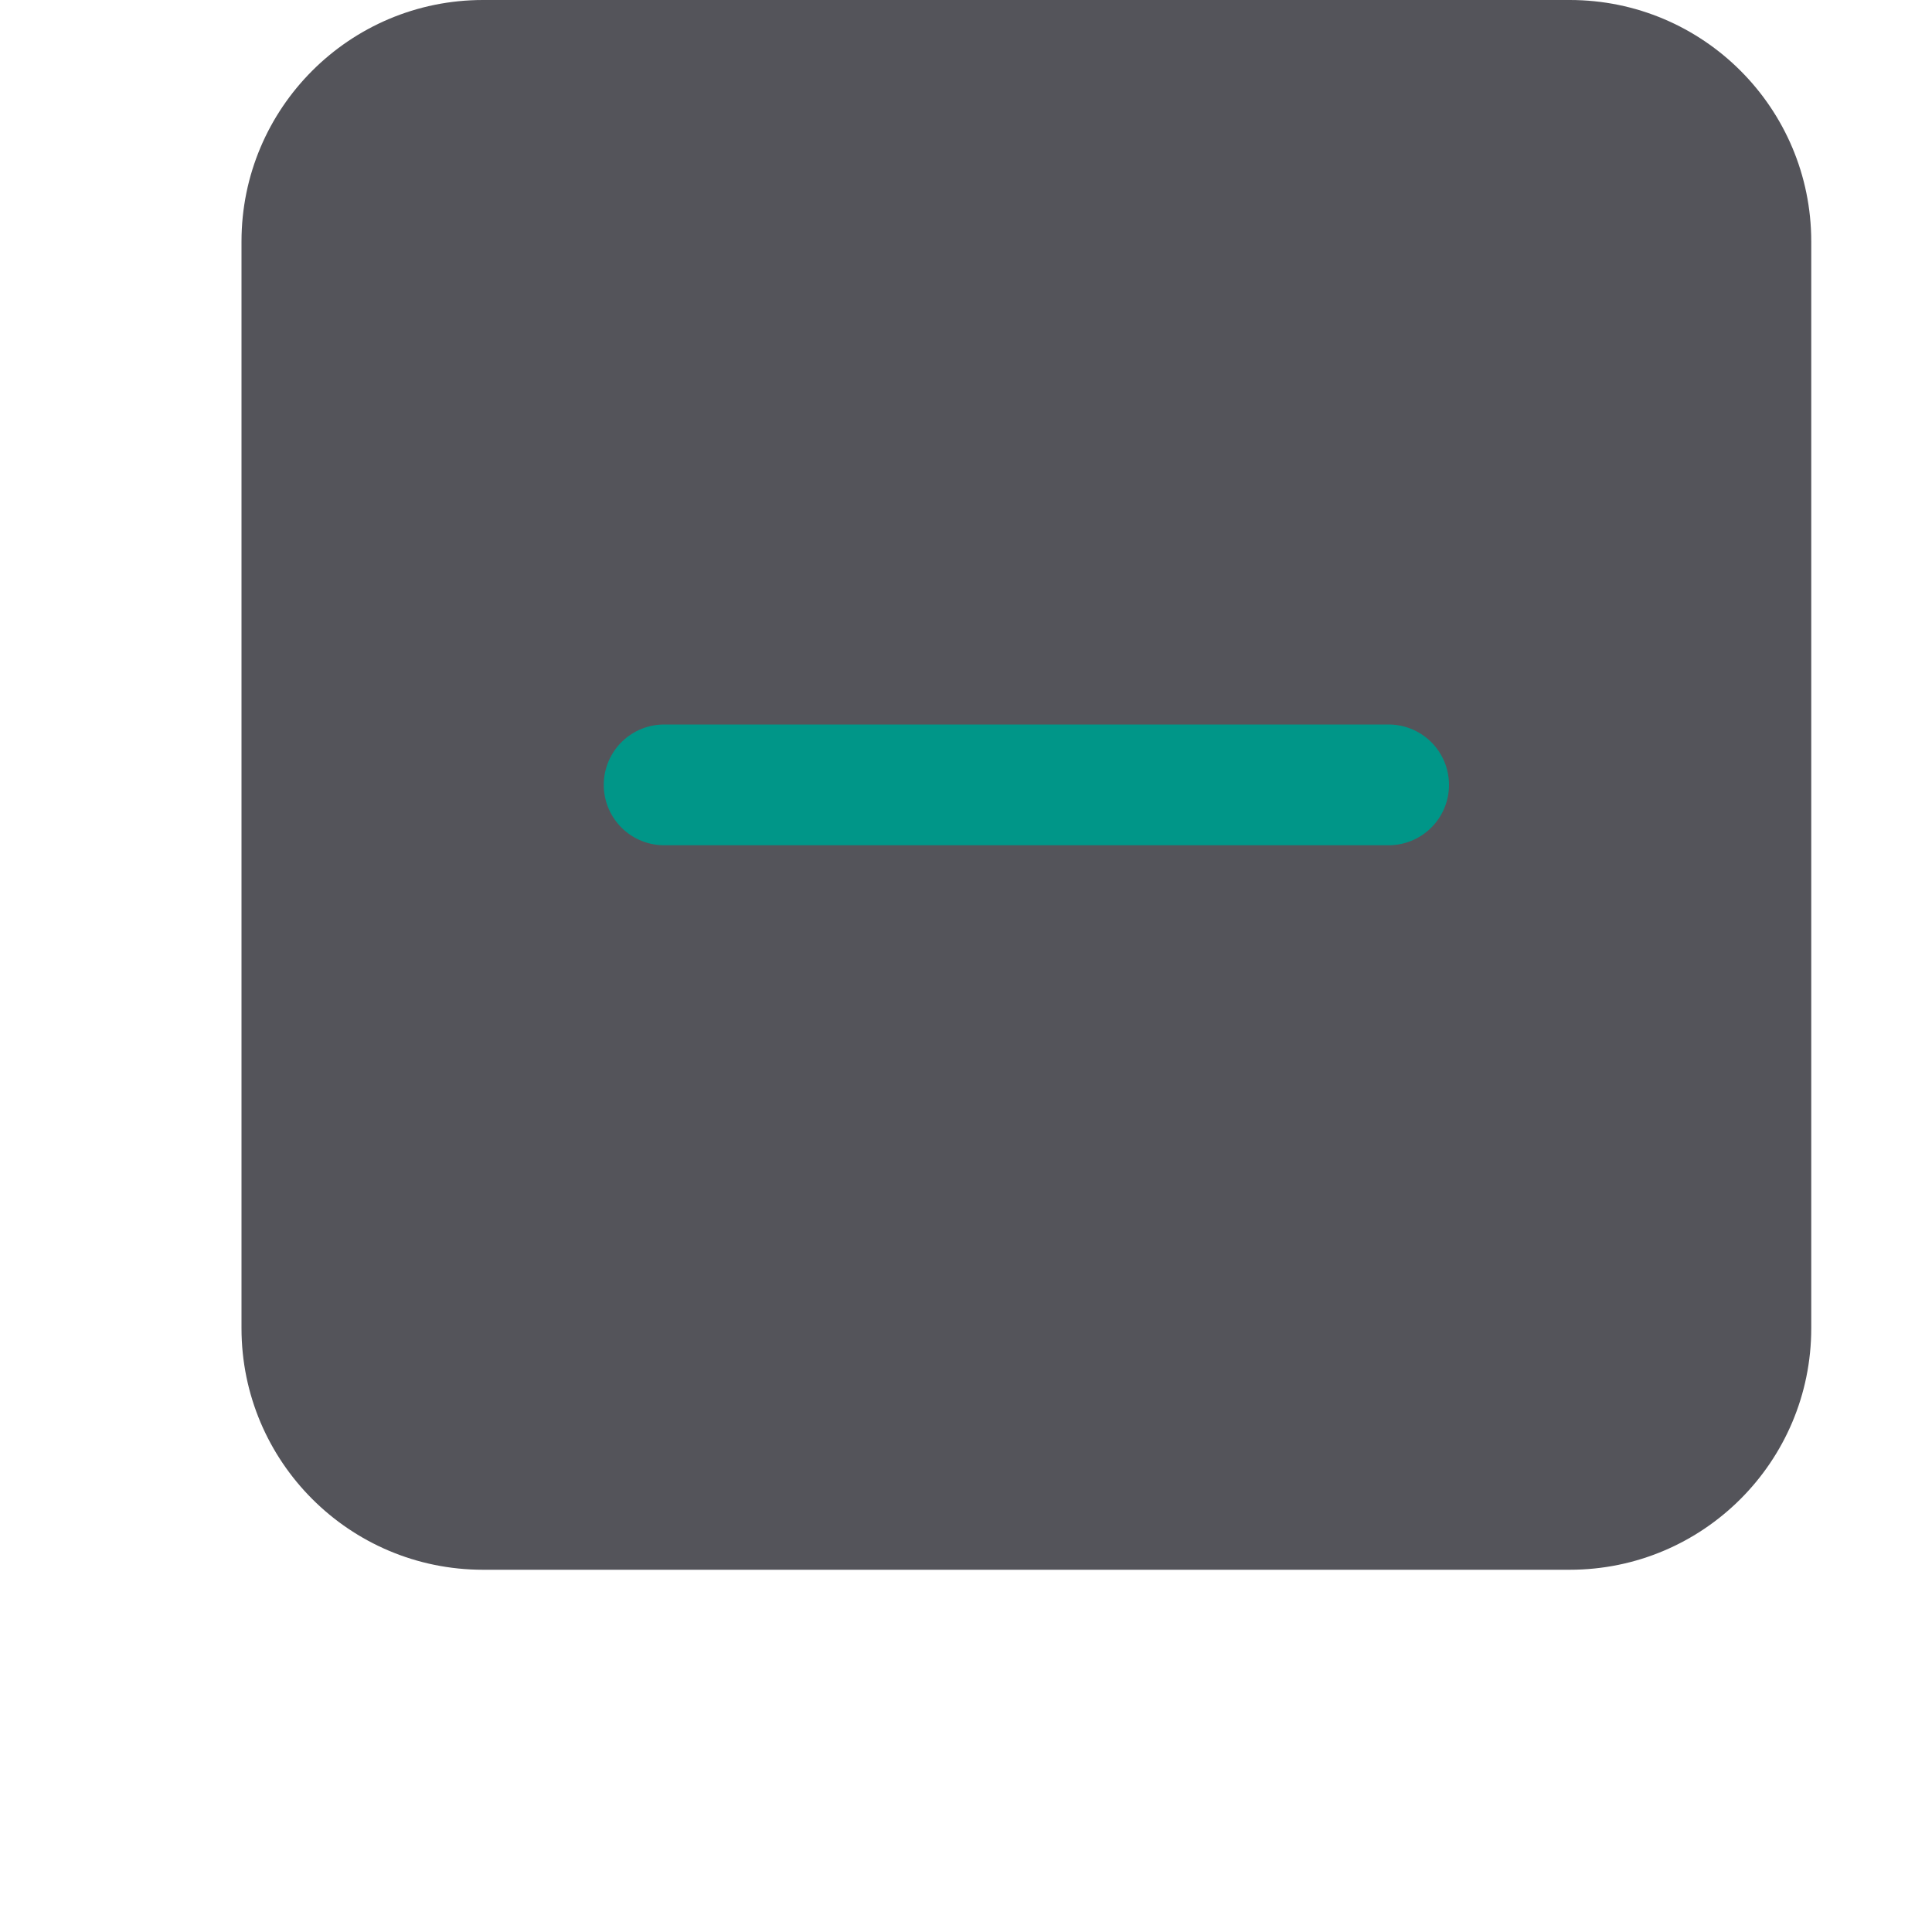
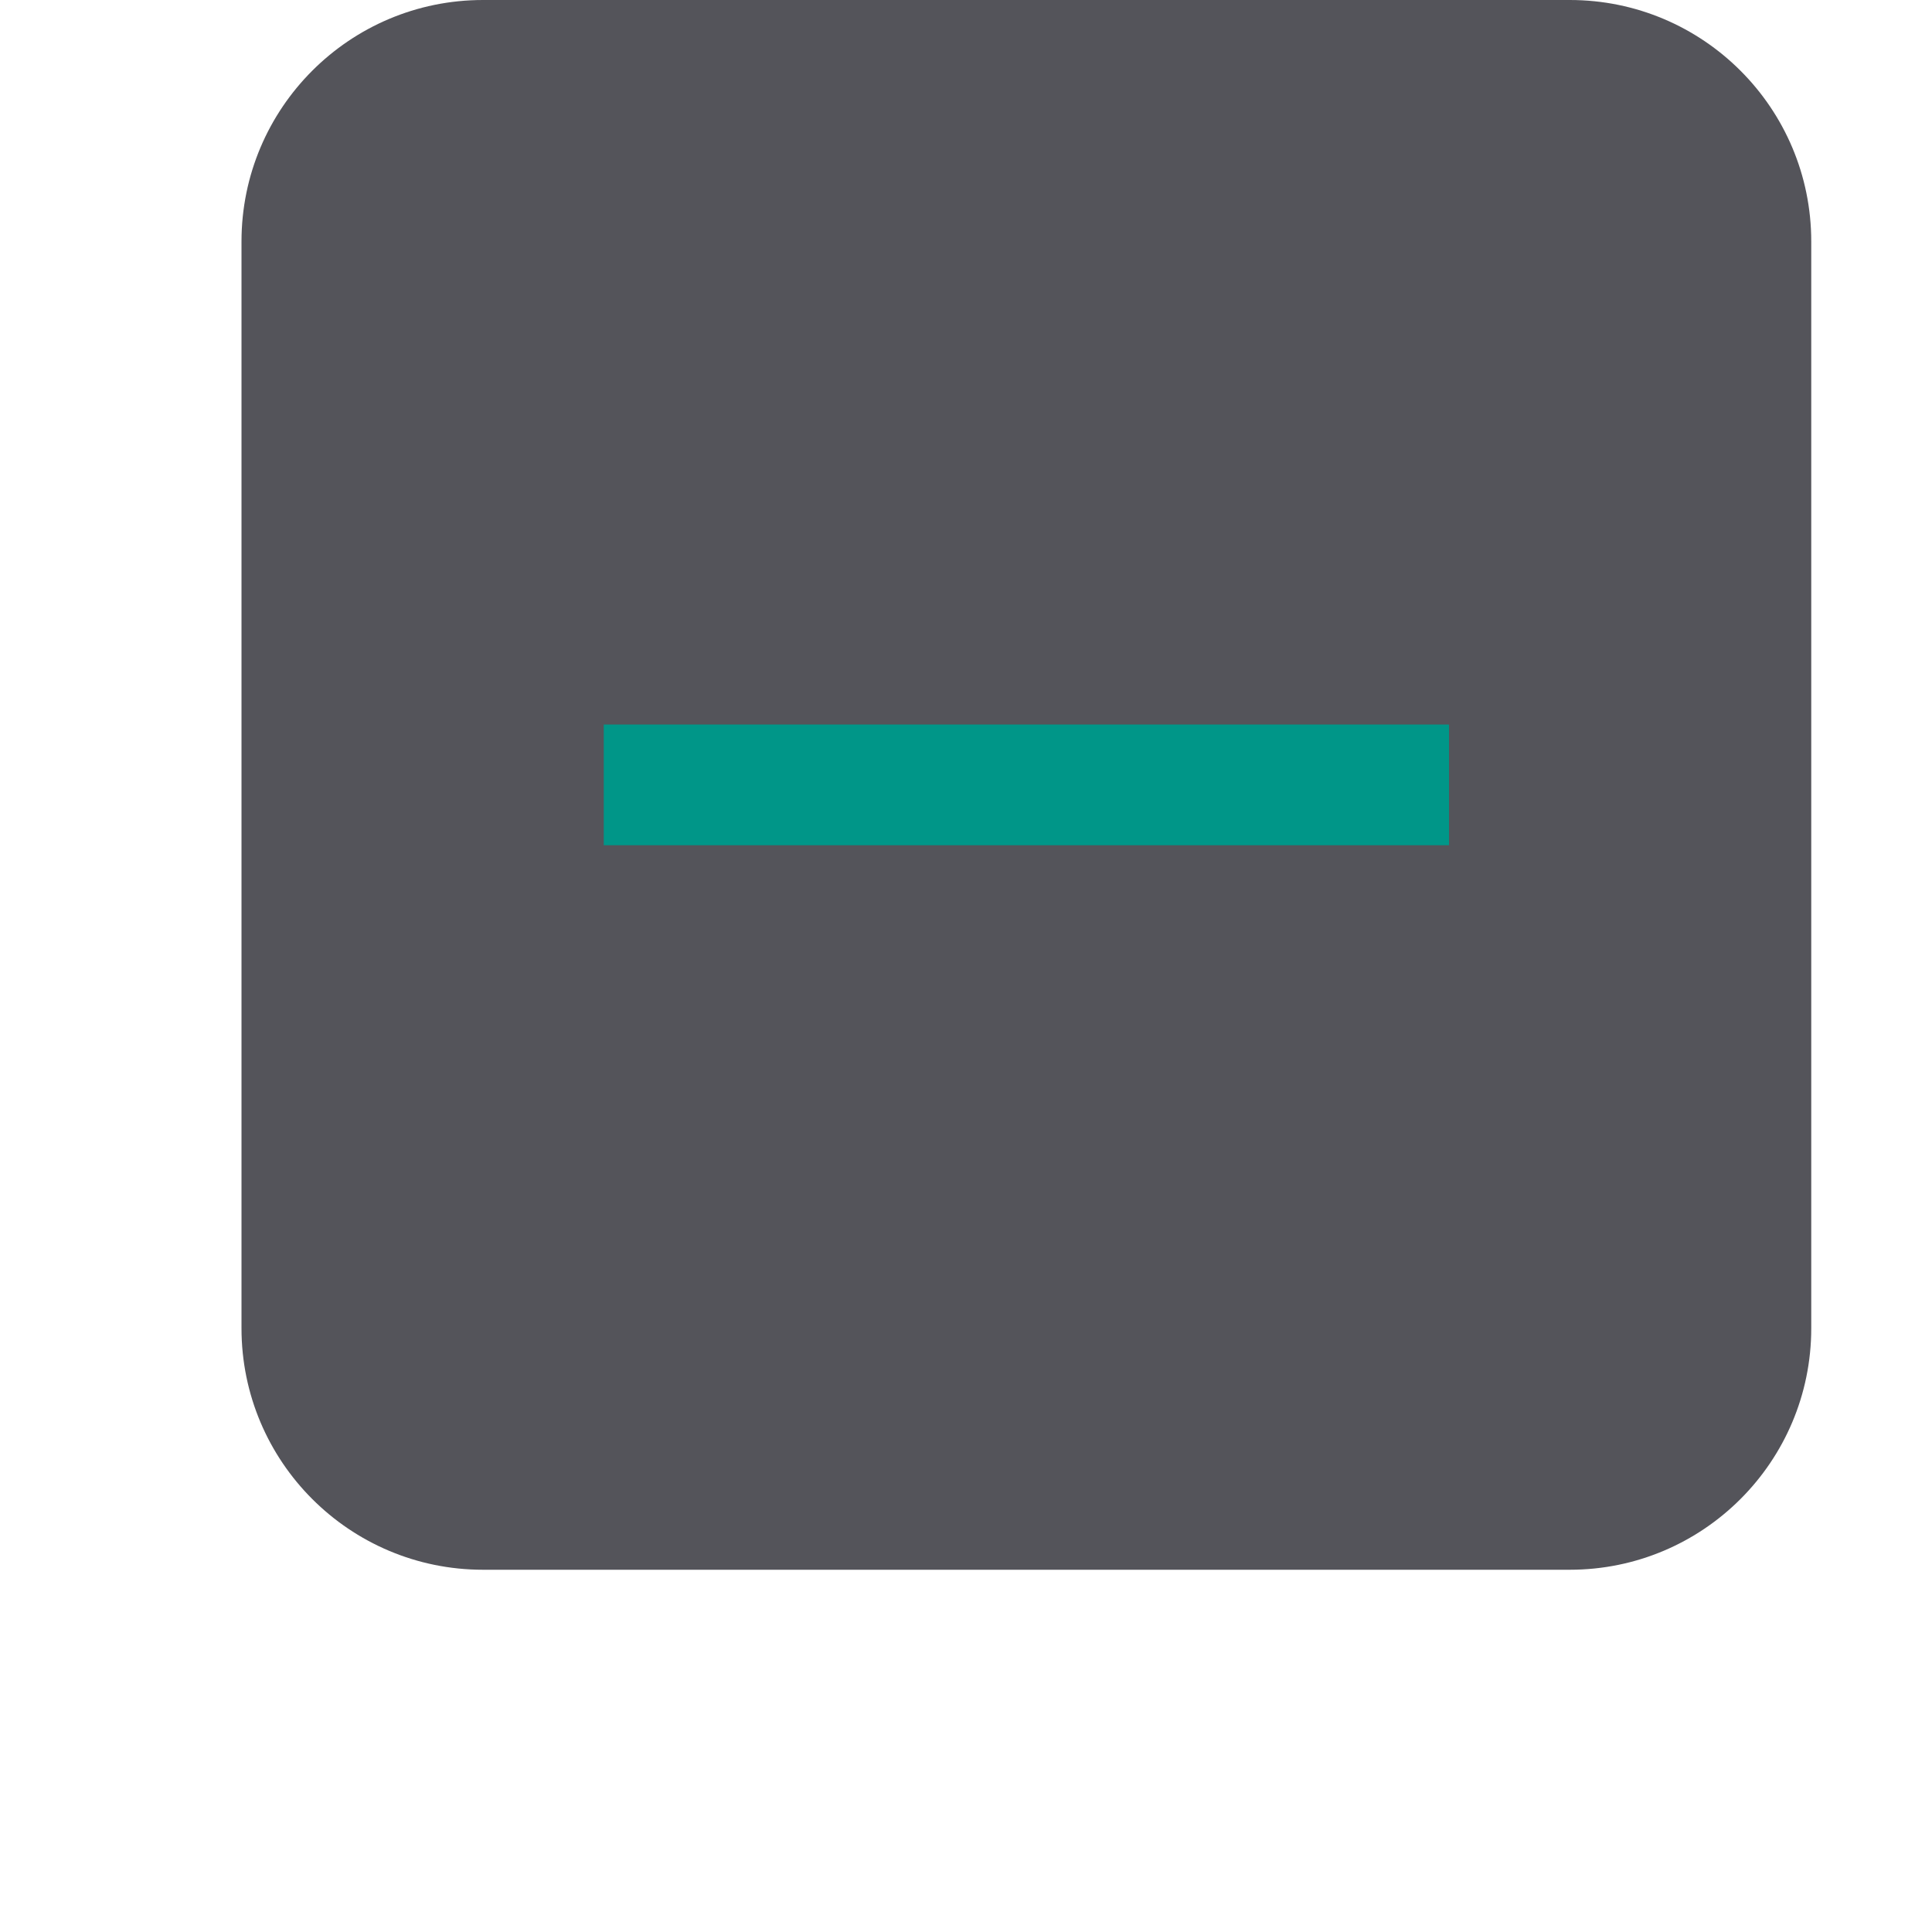
<svg xmlns="http://www.w3.org/2000/svg" viewBox="0 0 16 16">
  <rect x="2" width="13" height="13" rx="2" style="fill:#54545a" />
-   <line x1="11.5" y1="6.5" x2="5.5" y2="6.5" style="fill:none;stroke:#009688;stroke-linecap:round;stroke-linejoin:round" />
+   <line x1="11.5" y1="6.5" x2="5.5" y2="6.5" style="fill:none;stroke:#009688;stroke-linecap:square;stroke-linejoin:round" />
</svg>
